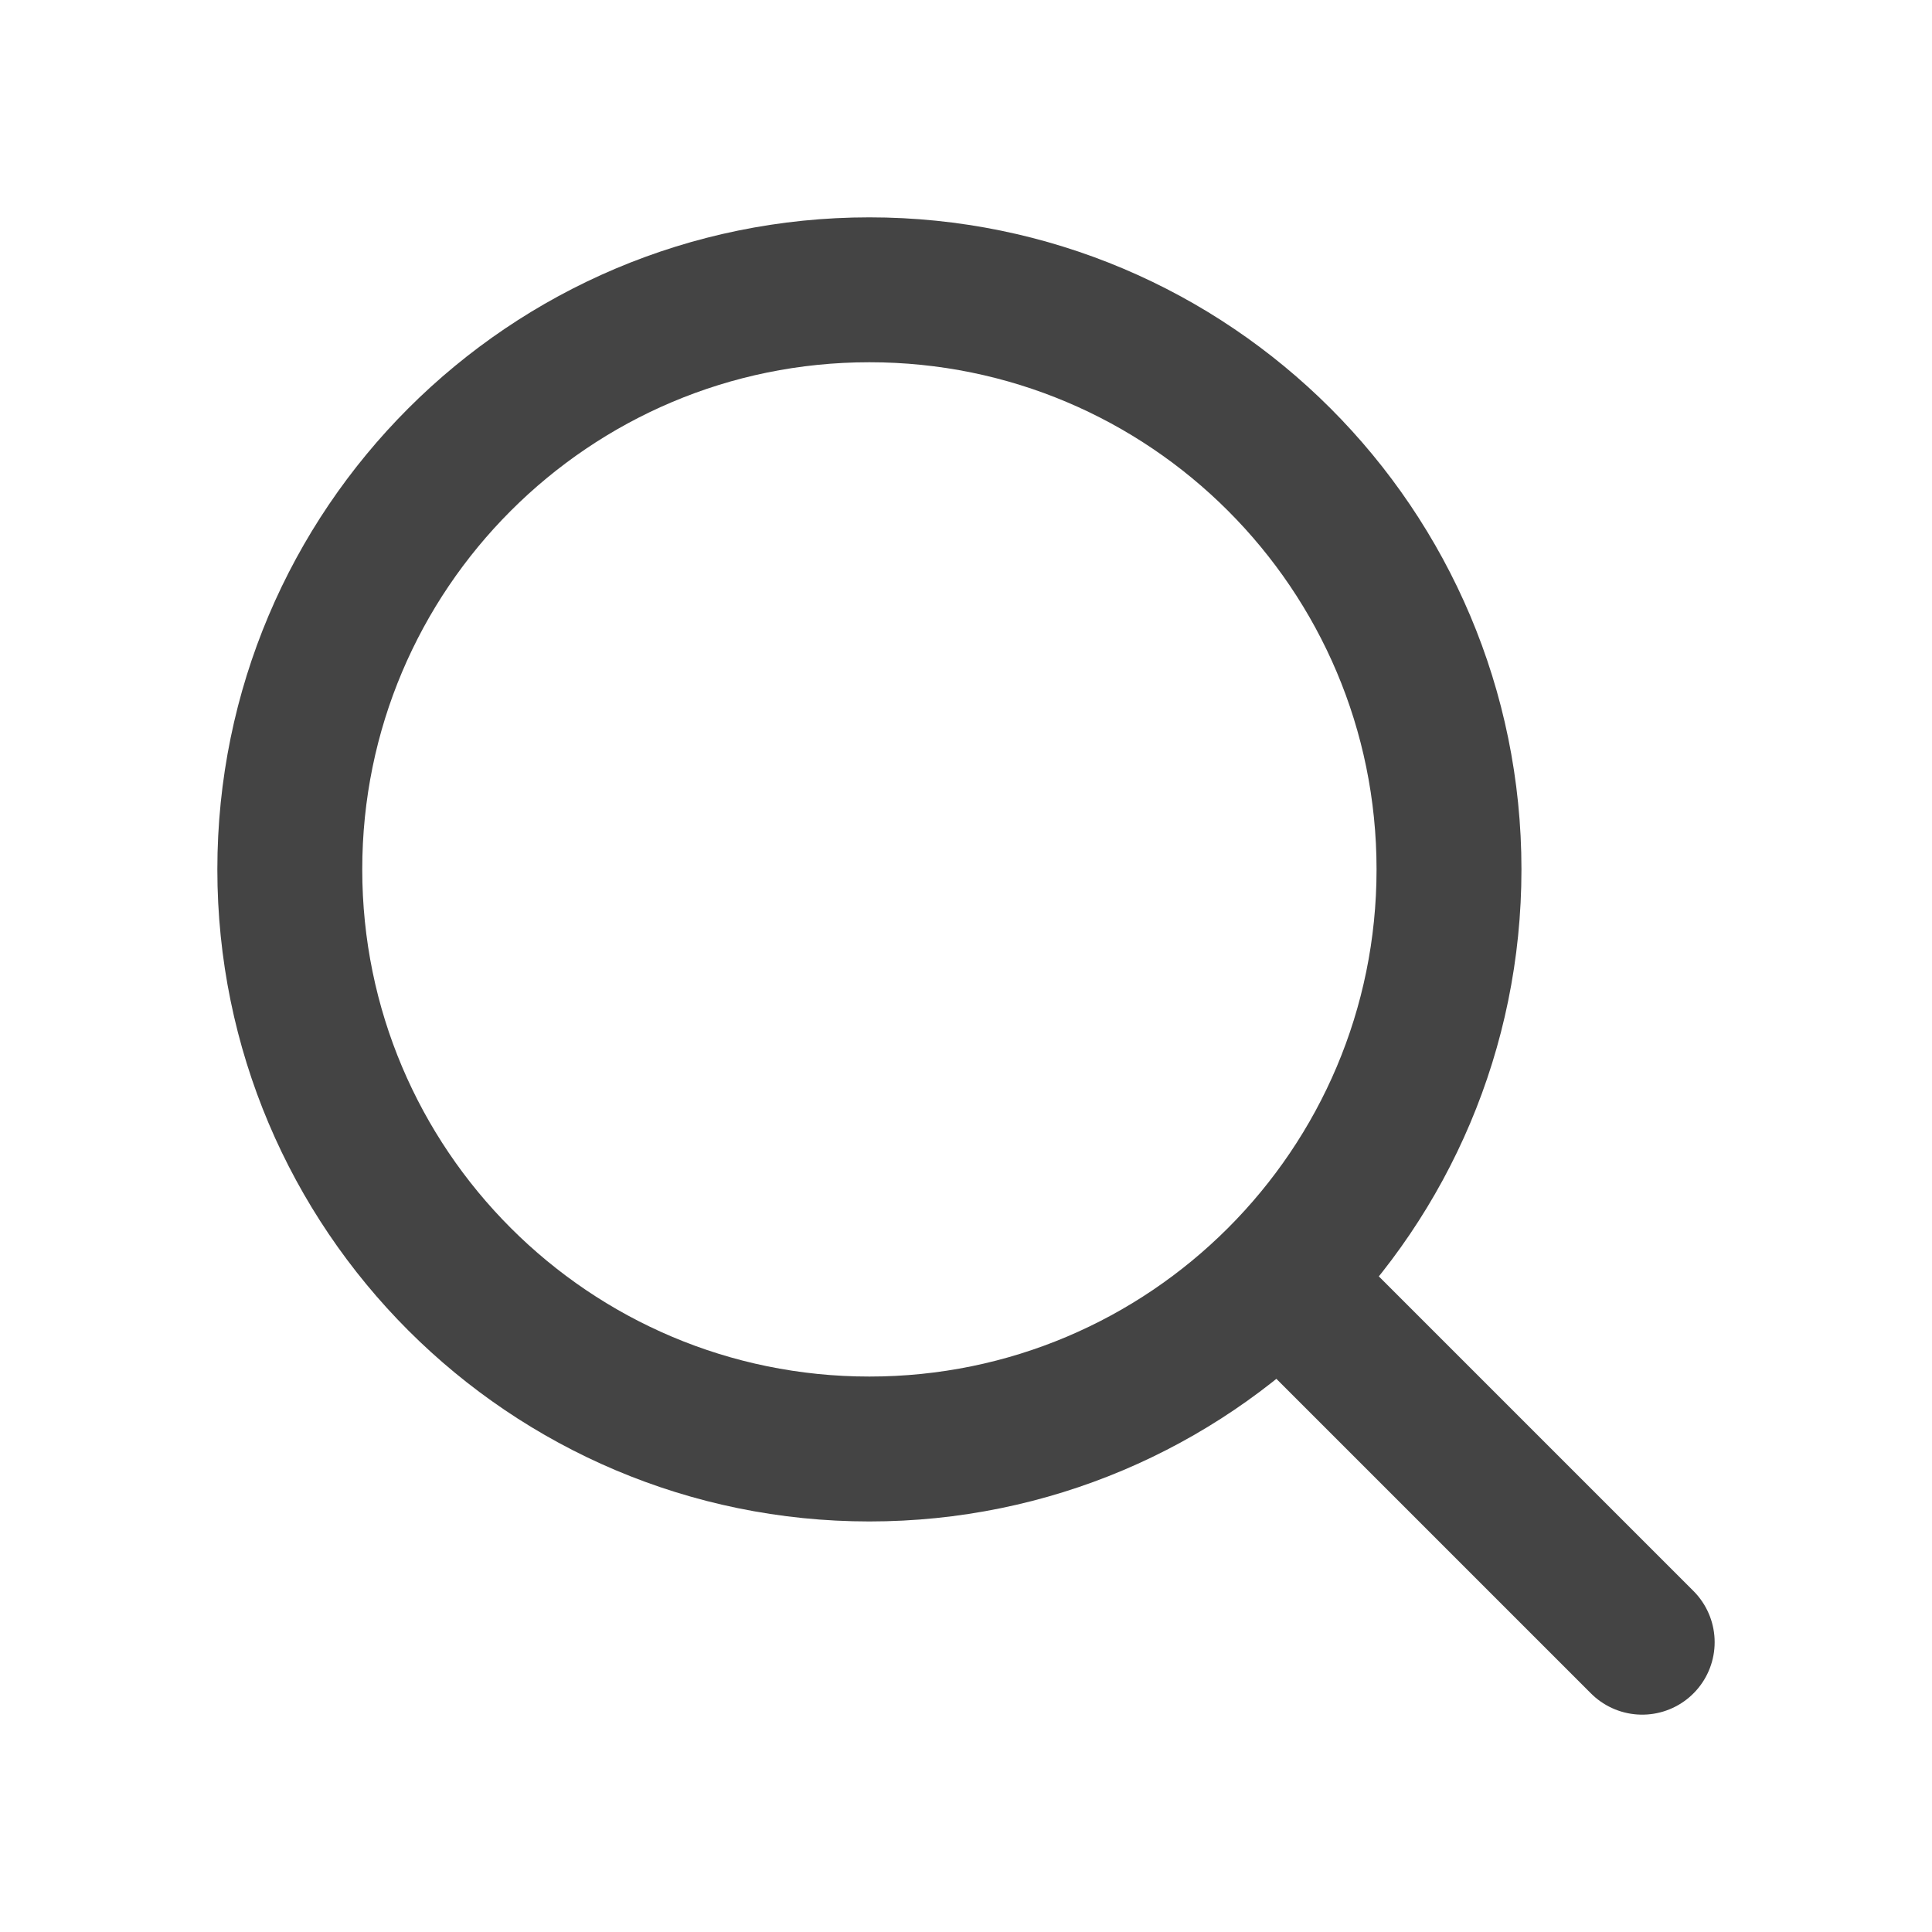
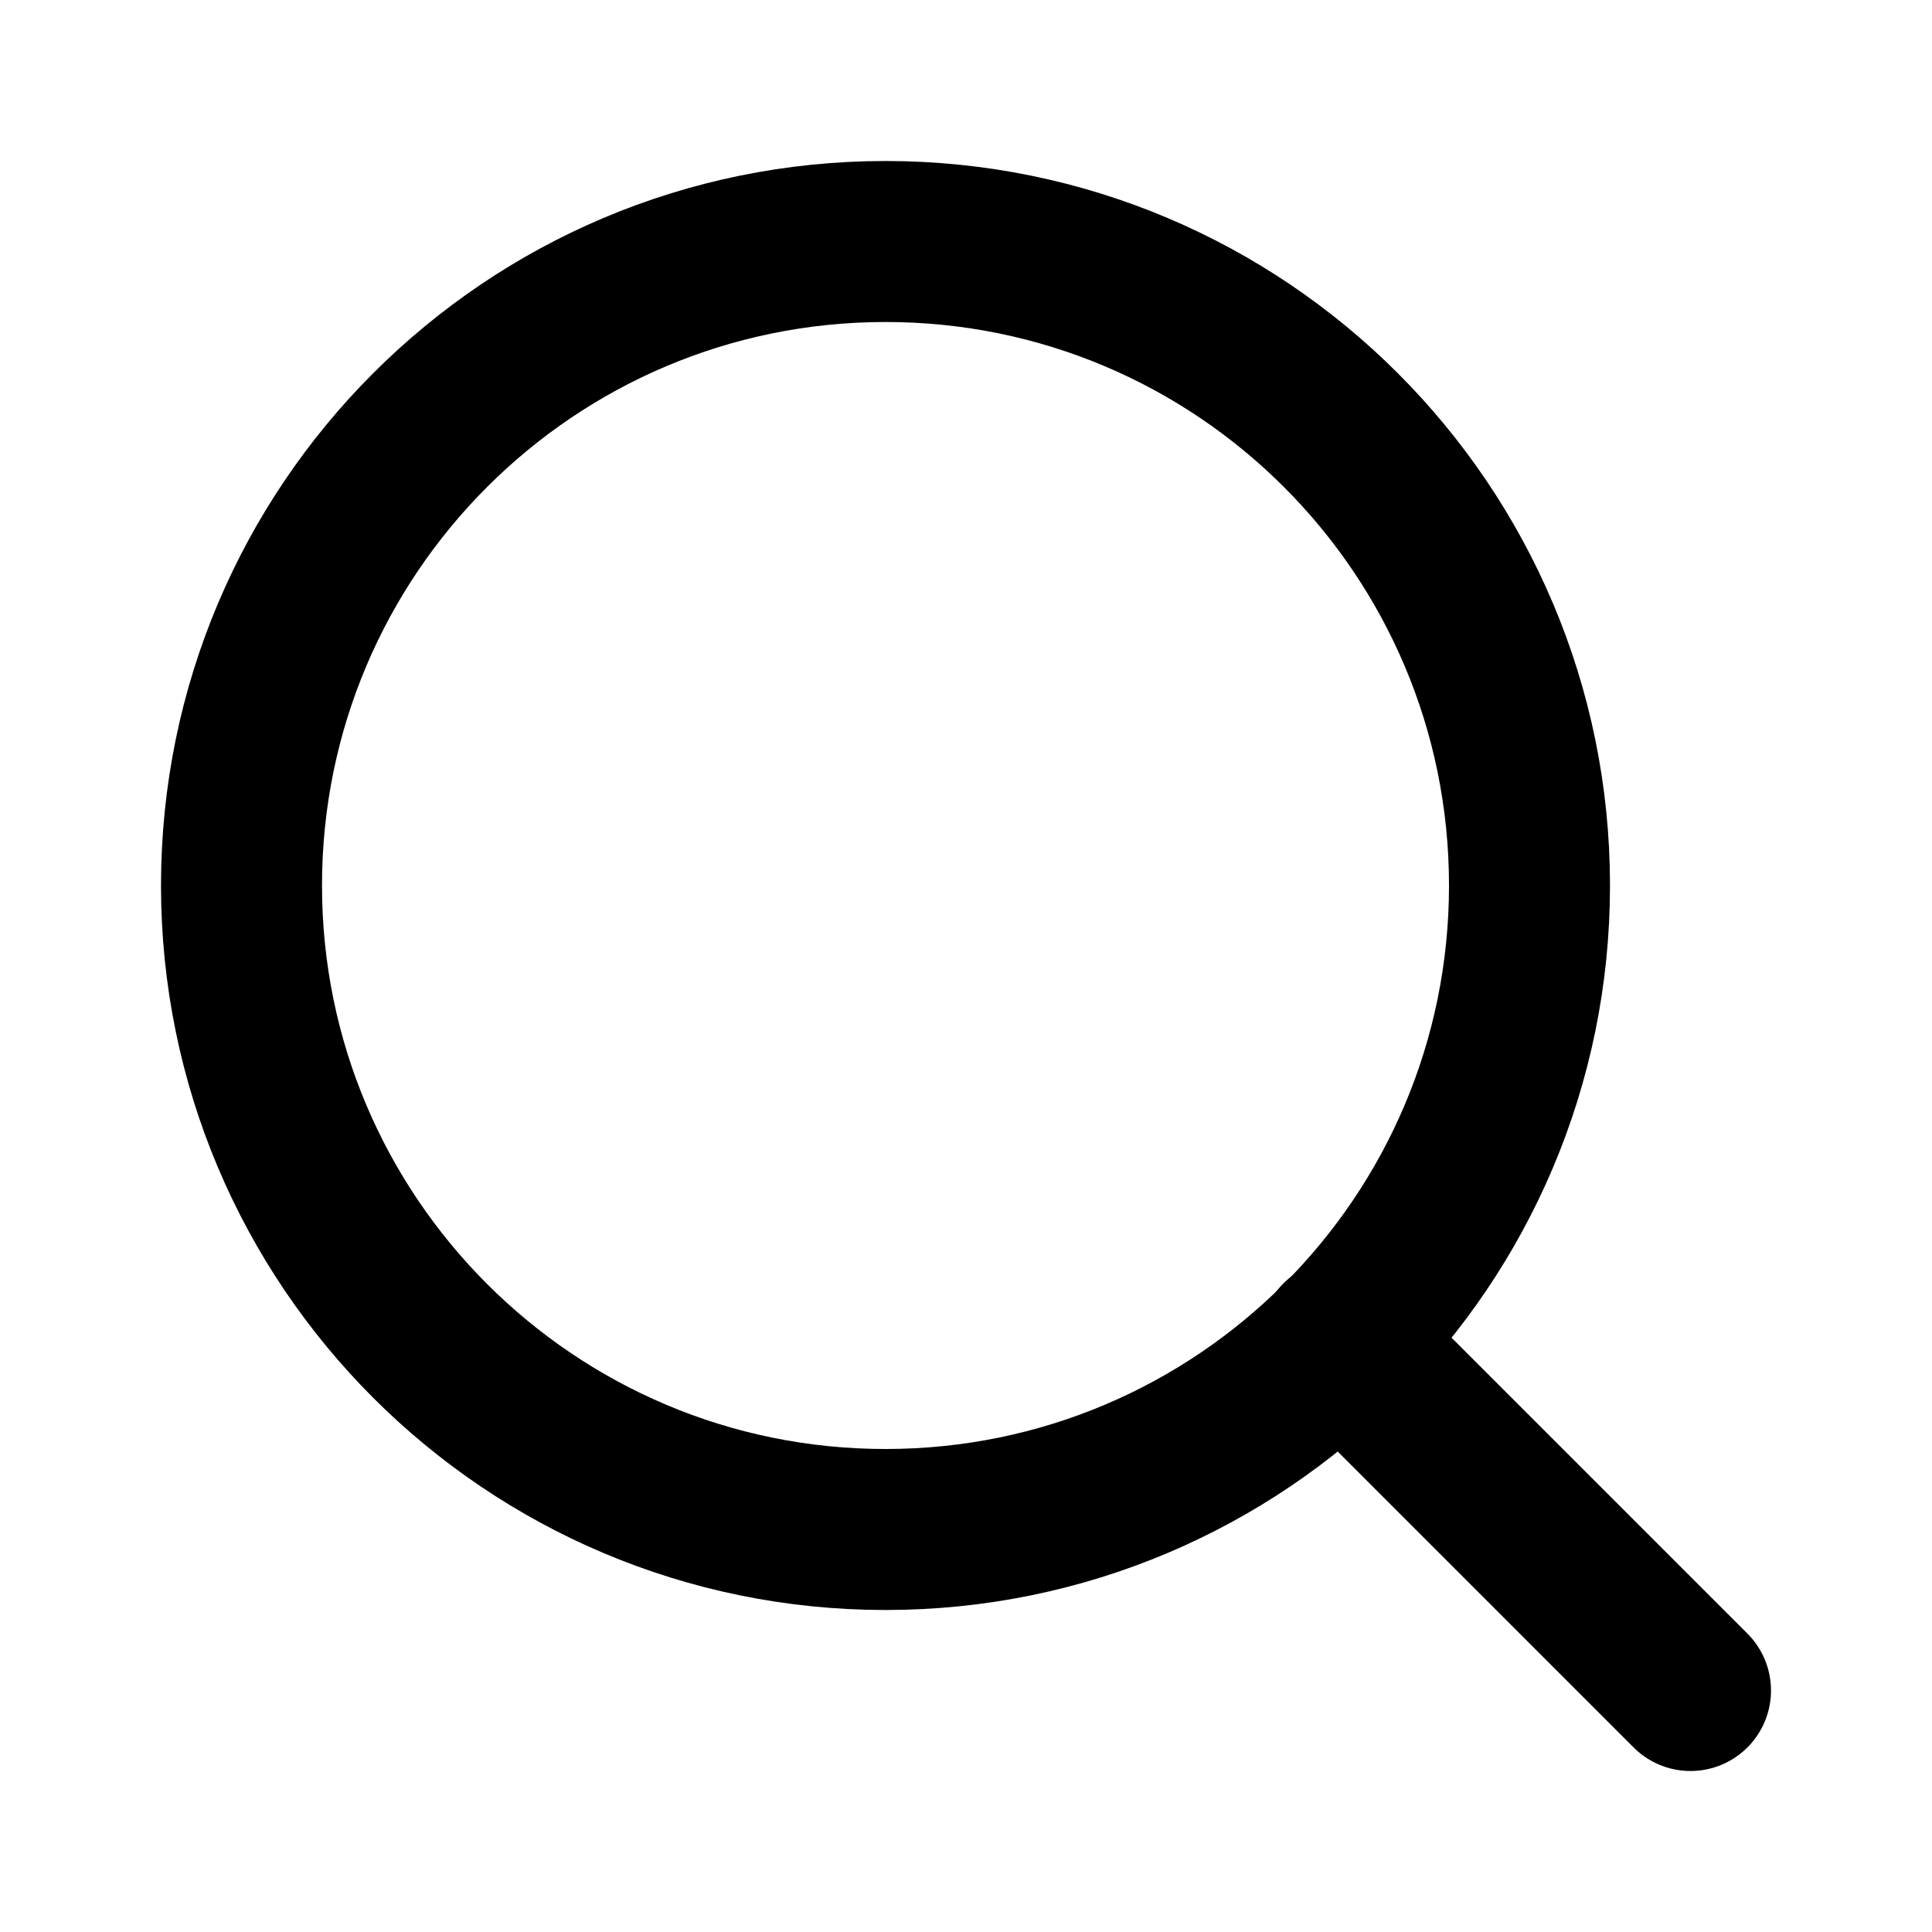
- <svg xmlns="http://www.w3.org/2000/svg" width="20" height="20" viewBox="0 0 20 20" fill="none">
-   <circle cx="9" cy="9" r="6" stroke="#444444" stroke-width="1.5" />
-   <path d="M13.5 13.5L17 17" stroke="#444444" stroke-width="1.5" stroke-linecap="round" />
+ <svg xmlns="http://www.w3.org/2000/svg" viewBox="0 0 24 24" fill="none" stroke="currentColor" stroke-width="2" stroke-linecap="round" stroke-linejoin="round">
+   <circle cx="11" cy="11" r="8" />
+   <line x1="21" y1="21" x2="16.65" y2="16.65" />
</svg>
